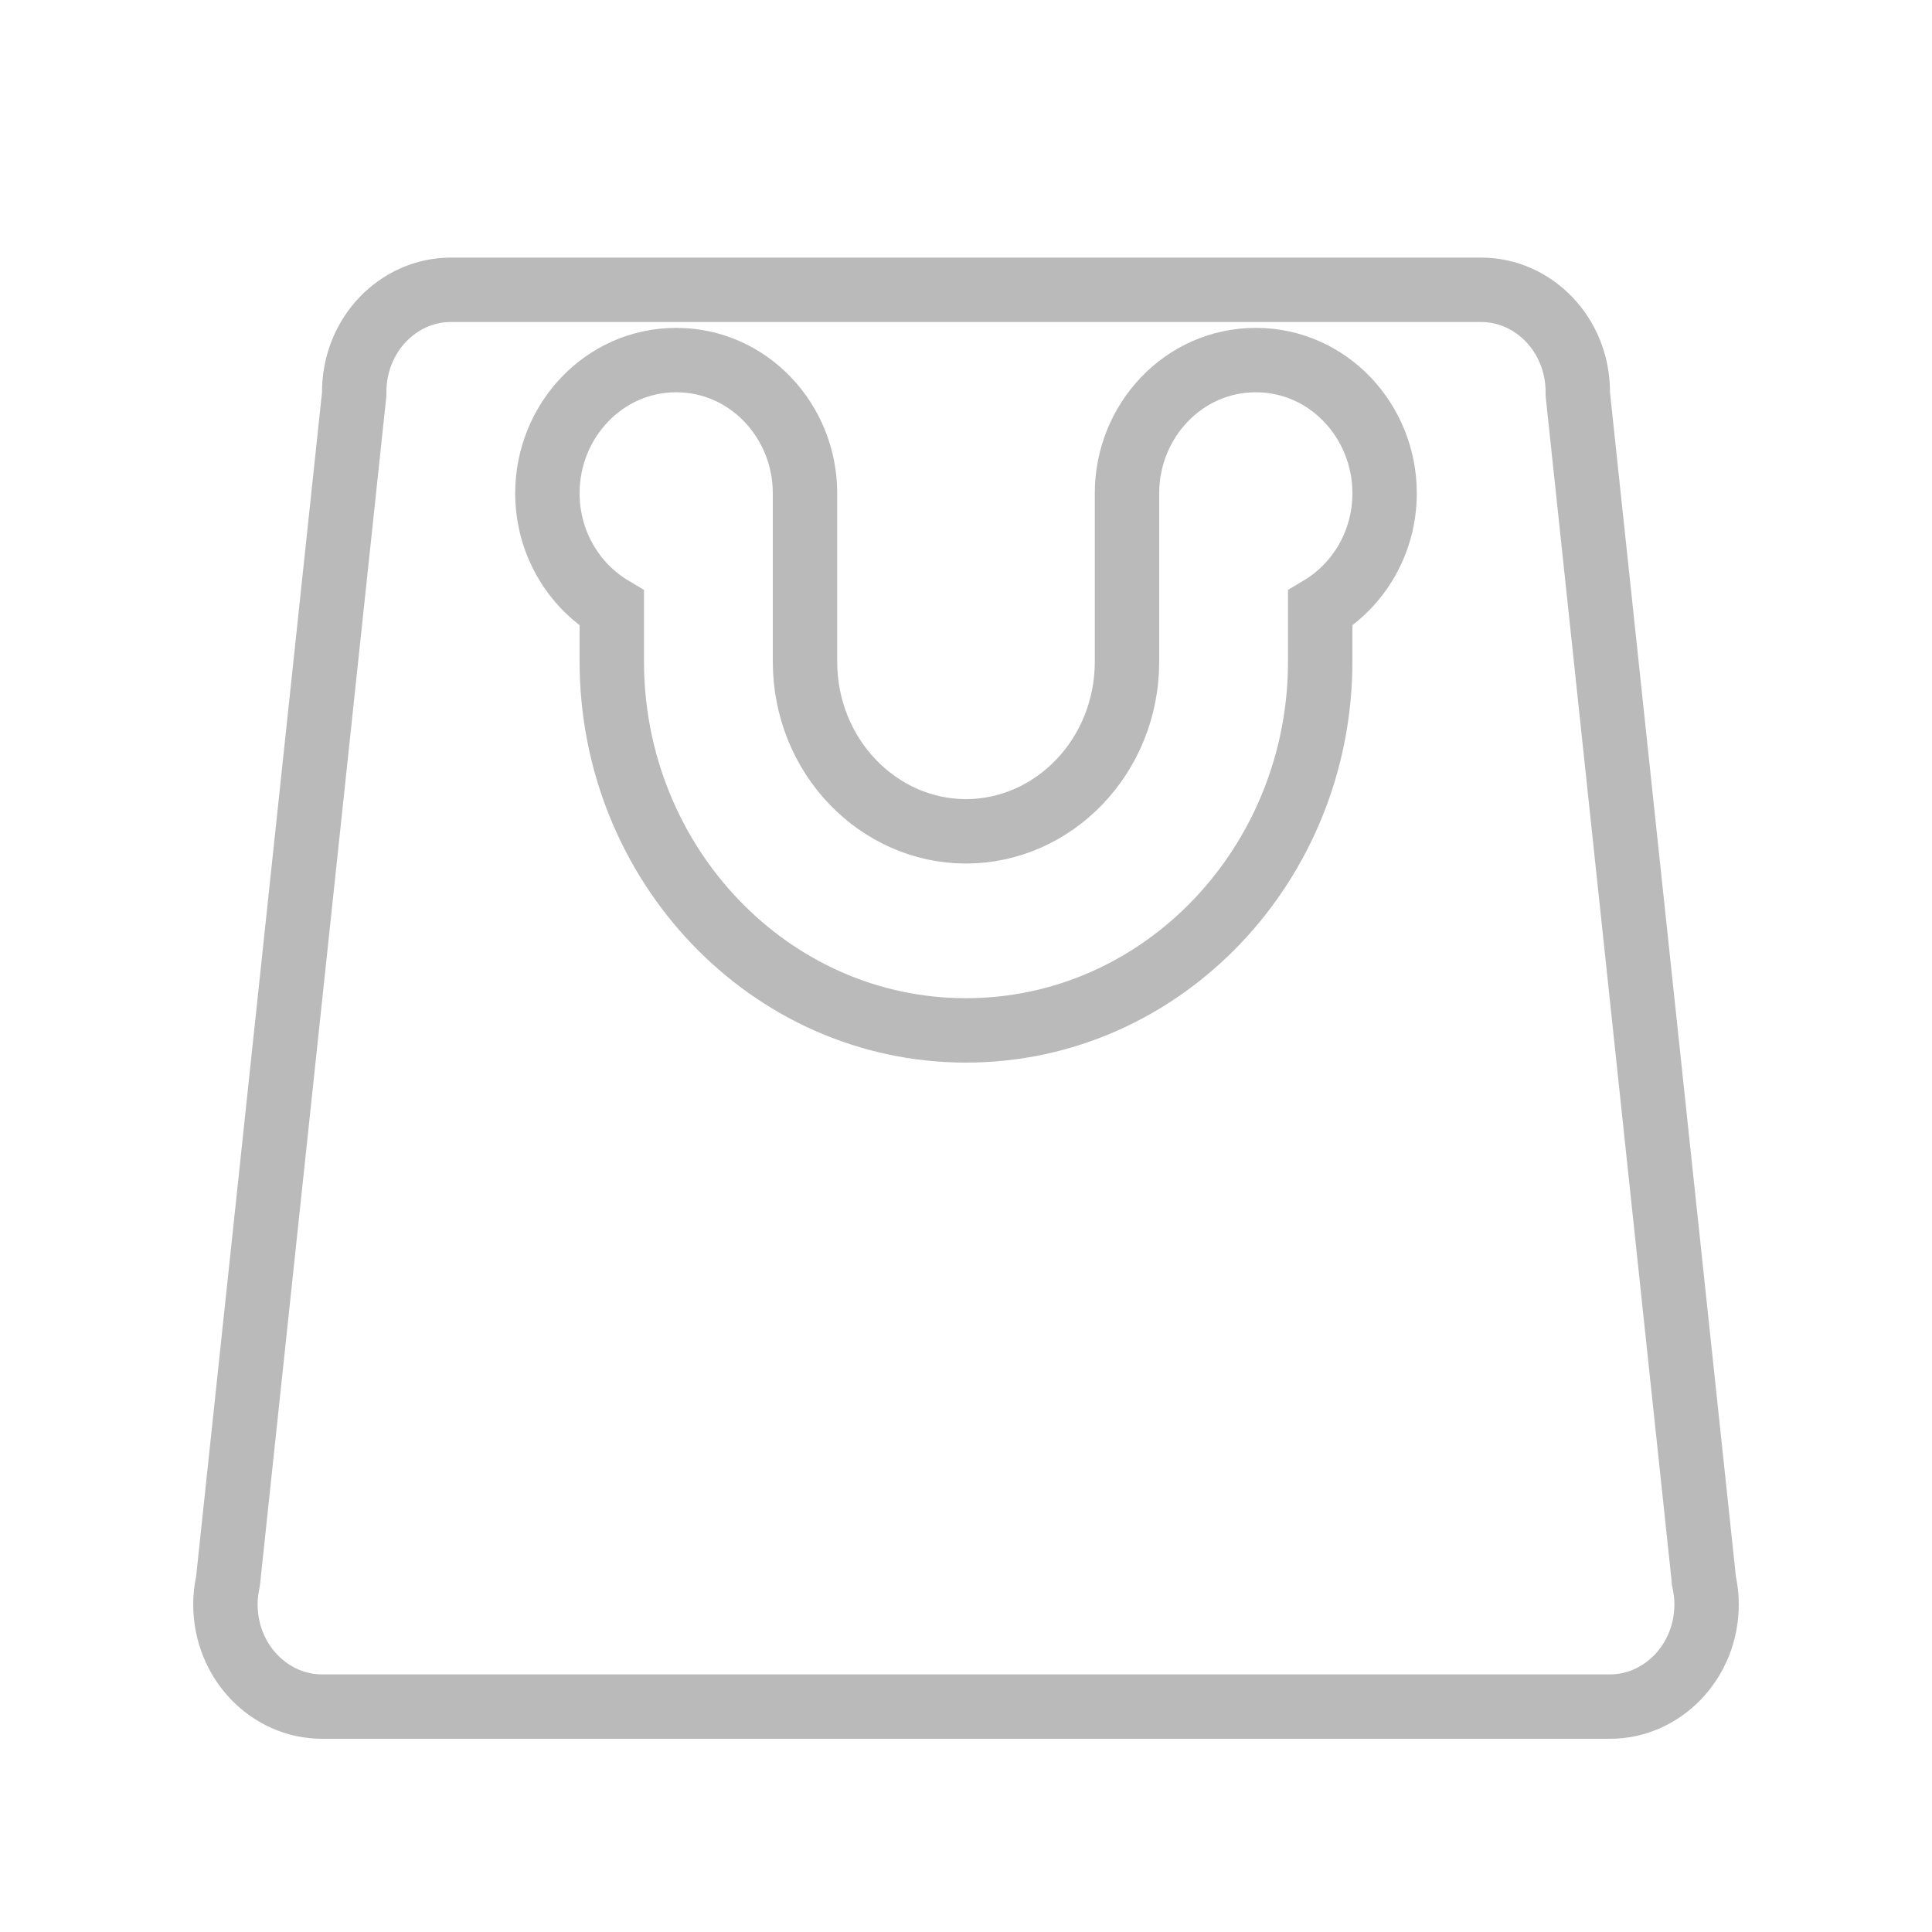
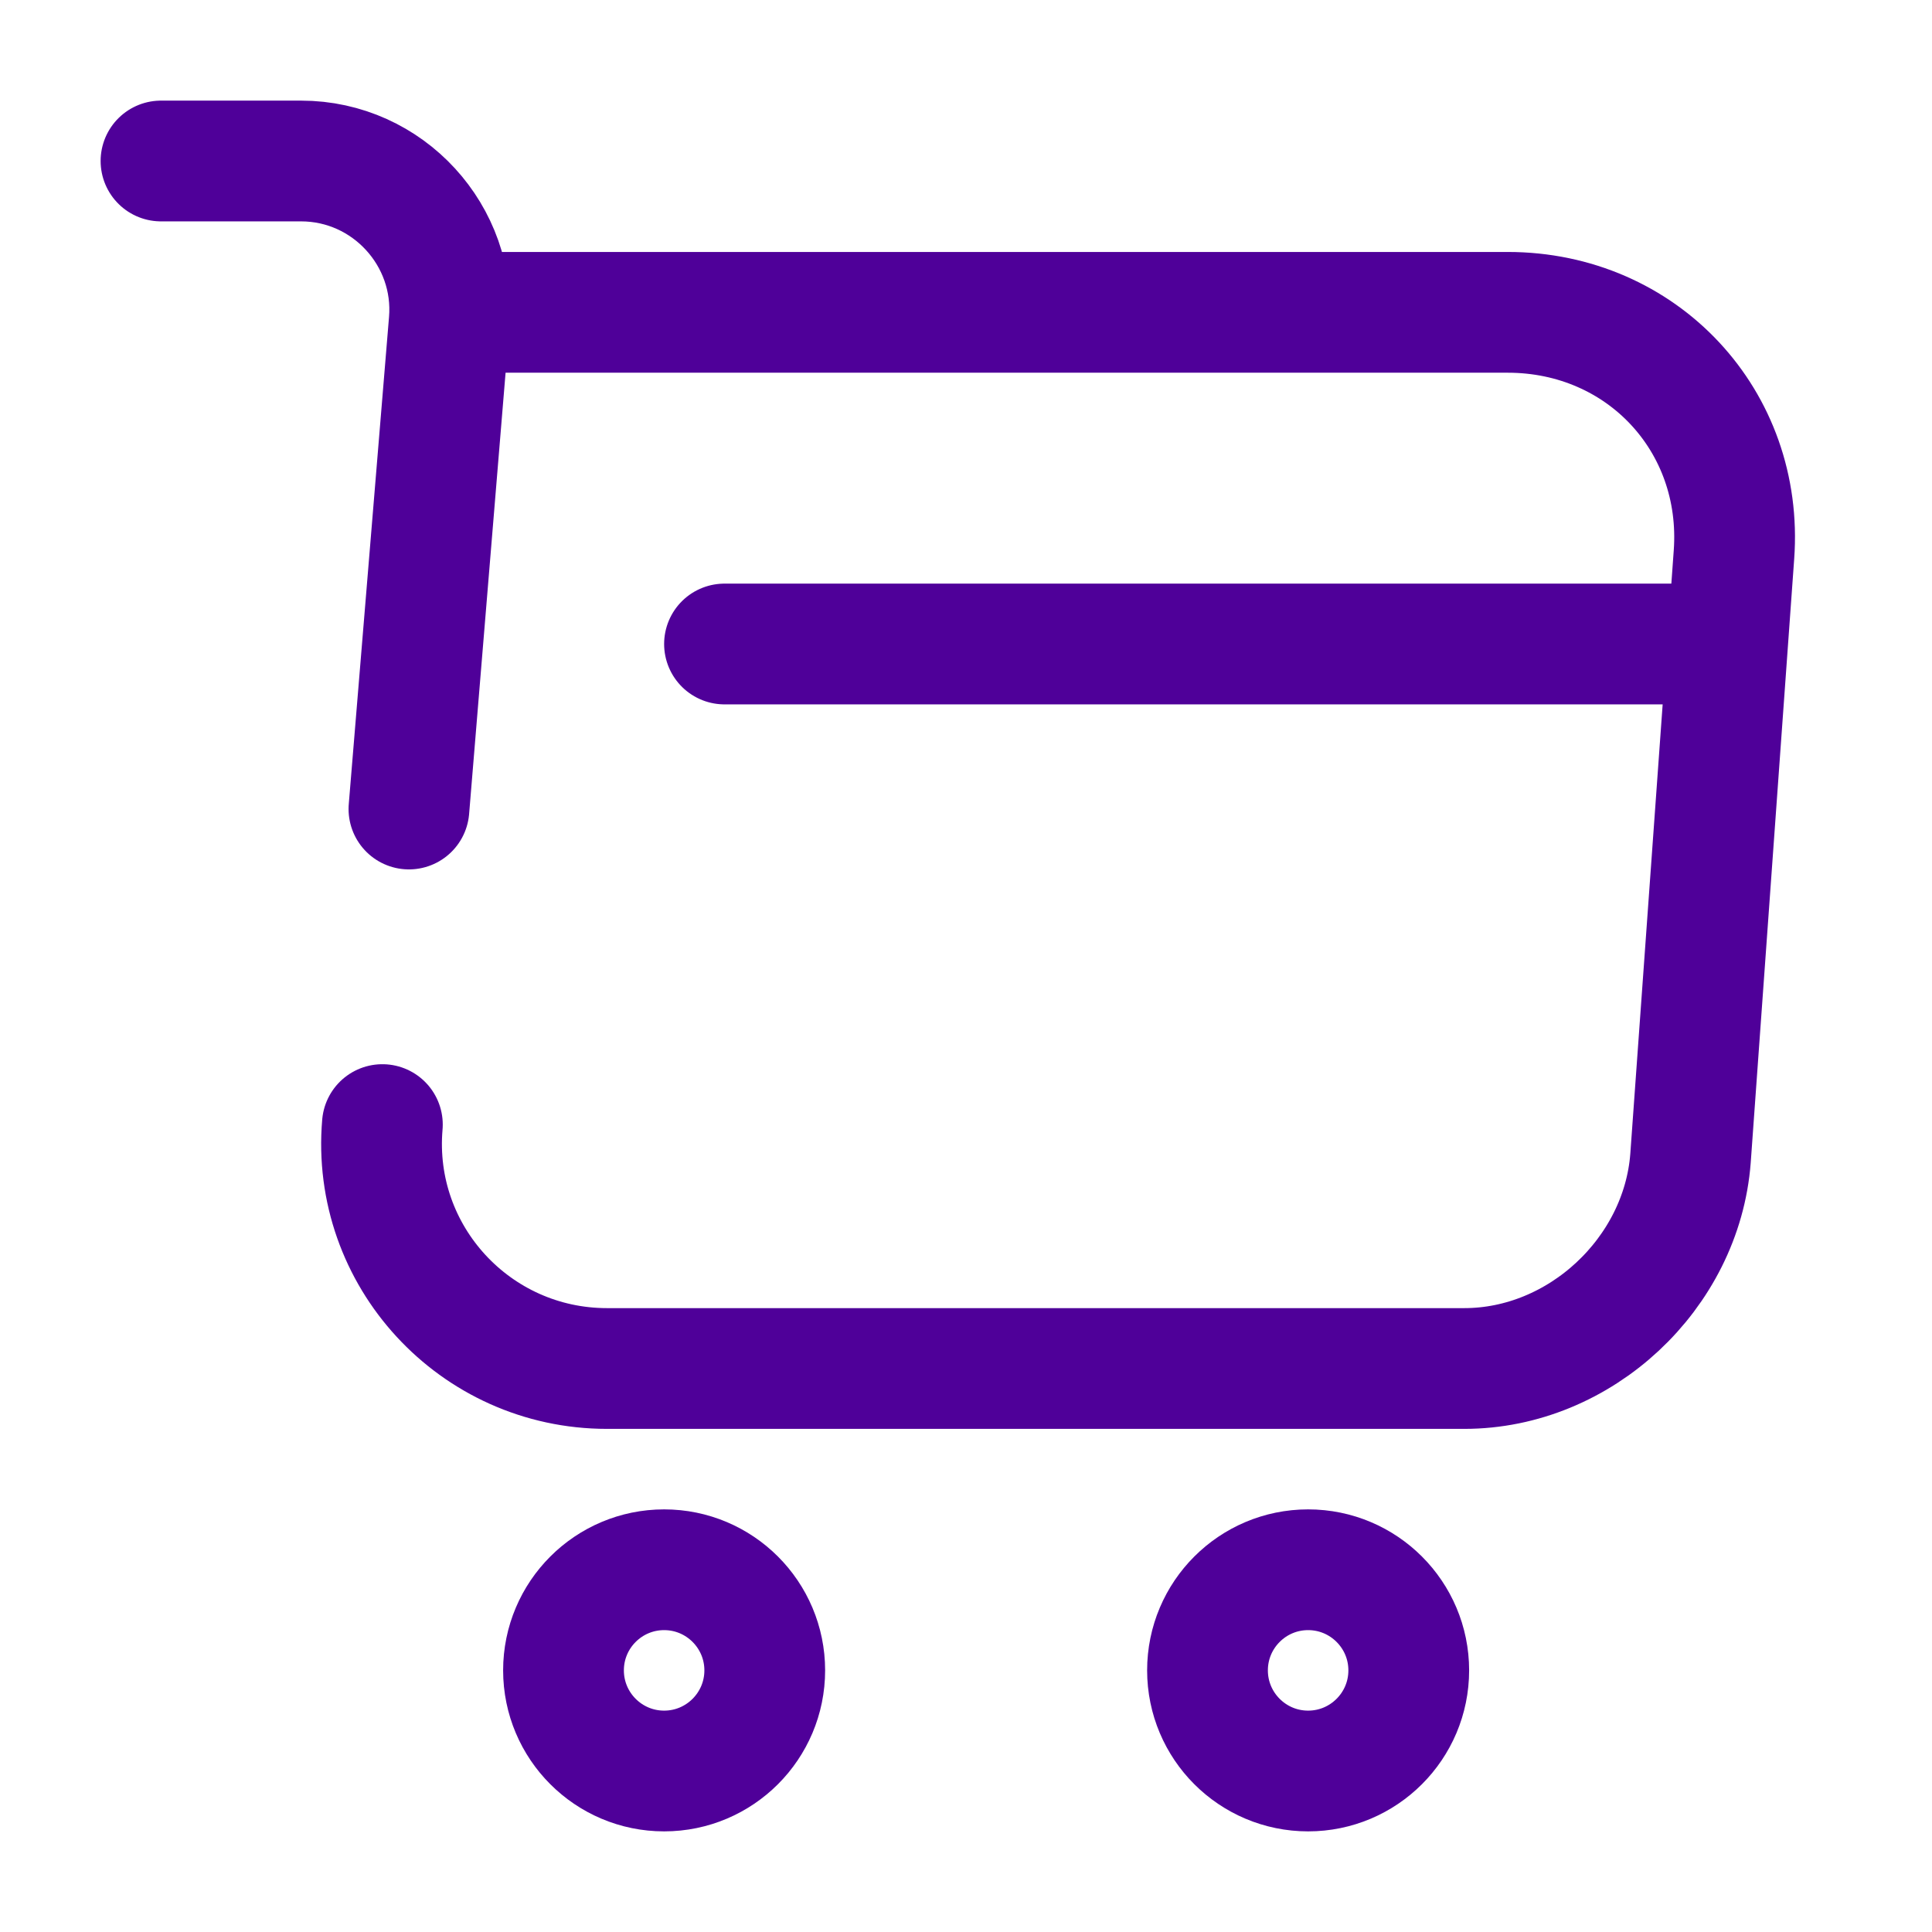
<svg xmlns="http://www.w3.org/2000/svg" width="24" height="24" viewBox="0 0 24 24" fill="none">
-   <path d="M21.165 19.615L21.166 19.634L21.17 19.652C21.189 19.746 21.2 19.837 21.2 19.927C21.2 20.647 20.646 21.2 20 21.2H12H4C3.353 21.2 2.8 20.647 2.8 19.927C2.8 19.837 2.811 19.746 2.83 19.652L2.833 19.634L2.835 19.615L4.398 4.915L4.4 4.894V4.873C4.4 4.152 4.953 3.6 5.6 3.6H12H18.4C19.046 3.6 19.6 4.152 19.6 4.873V4.894L19.602 4.915L21.165 19.615ZM16.4 8.218V7.555C16.881 7.268 17.2 6.734 17.2 6.127C17.2 5.231 16.5 4.473 15.6 4.473C14.7 4.473 14 5.231 14 6.127V8.218C14 9.398 13.086 10.327 12 10.327C10.914 10.327 10 9.398 10 8.218V6.127C10 5.231 9.3 4.473 8.4 4.473C7.5 4.473 6.8 5.231 6.8 6.127C6.8 6.734 7.119 7.268 7.6 7.555V8.218C7.6 10.728 9.557 12.8 12 12.8C14.443 12.8 16.4 10.728 16.4 8.218Z" stroke="#BABABA" stroke-width="0.8" />
+   <path d="M4.75 13.97C4.61 15.6 5.9 17 7.54 17H18.19C19.63 17 20.89 15.82 21 14.39L21.54 6.89C21.66 5.23 20.4 3.88 18.73 3.88H5.82" stroke="#4F0099" stroke-width="1.5" stroke-miterlimit="10" stroke-linecap="round" stroke-linejoin="round" />
+   <path d="M2 2H3.74C4.82 2 5.67 2.93 5.58 4L5.08 10.05" stroke="#4F0099" stroke-width="1.5" stroke-miterlimit="10" stroke-linecap="round" stroke-linejoin="round" />
+   <path d="M16.25 22C16.94 22 17.5 21.44 17.5 20.75C17.5 20.06 16.94 19.5 16.25 19.5C15.56 19.5 15 20.06 15 20.75C15 21.44 15.56 22 16.25 22Z" stroke="#4F0099" stroke-width="1.5" stroke-miterlimit="10" stroke-linecap="round" stroke-linejoin="round" />
+   <path d="M8.25 22C8.94 22 9.5 21.44 9.5 20.75C9.5 20.06 8.94 19.5 8.25 19.5C7.56 19.5 7 20.06 7 20.75C7 21.44 7.56 22 8.25 22Z" stroke="#4F0099" stroke-width="1.5" stroke-miterlimit="10" stroke-linecap="round" stroke-linejoin="round" />
+   <path d="M9 8H21" stroke="#4F0099" stroke-width="1.5" stroke-miterlimit="10" stroke-linecap="round" stroke-linejoin="round" />
</svg>
